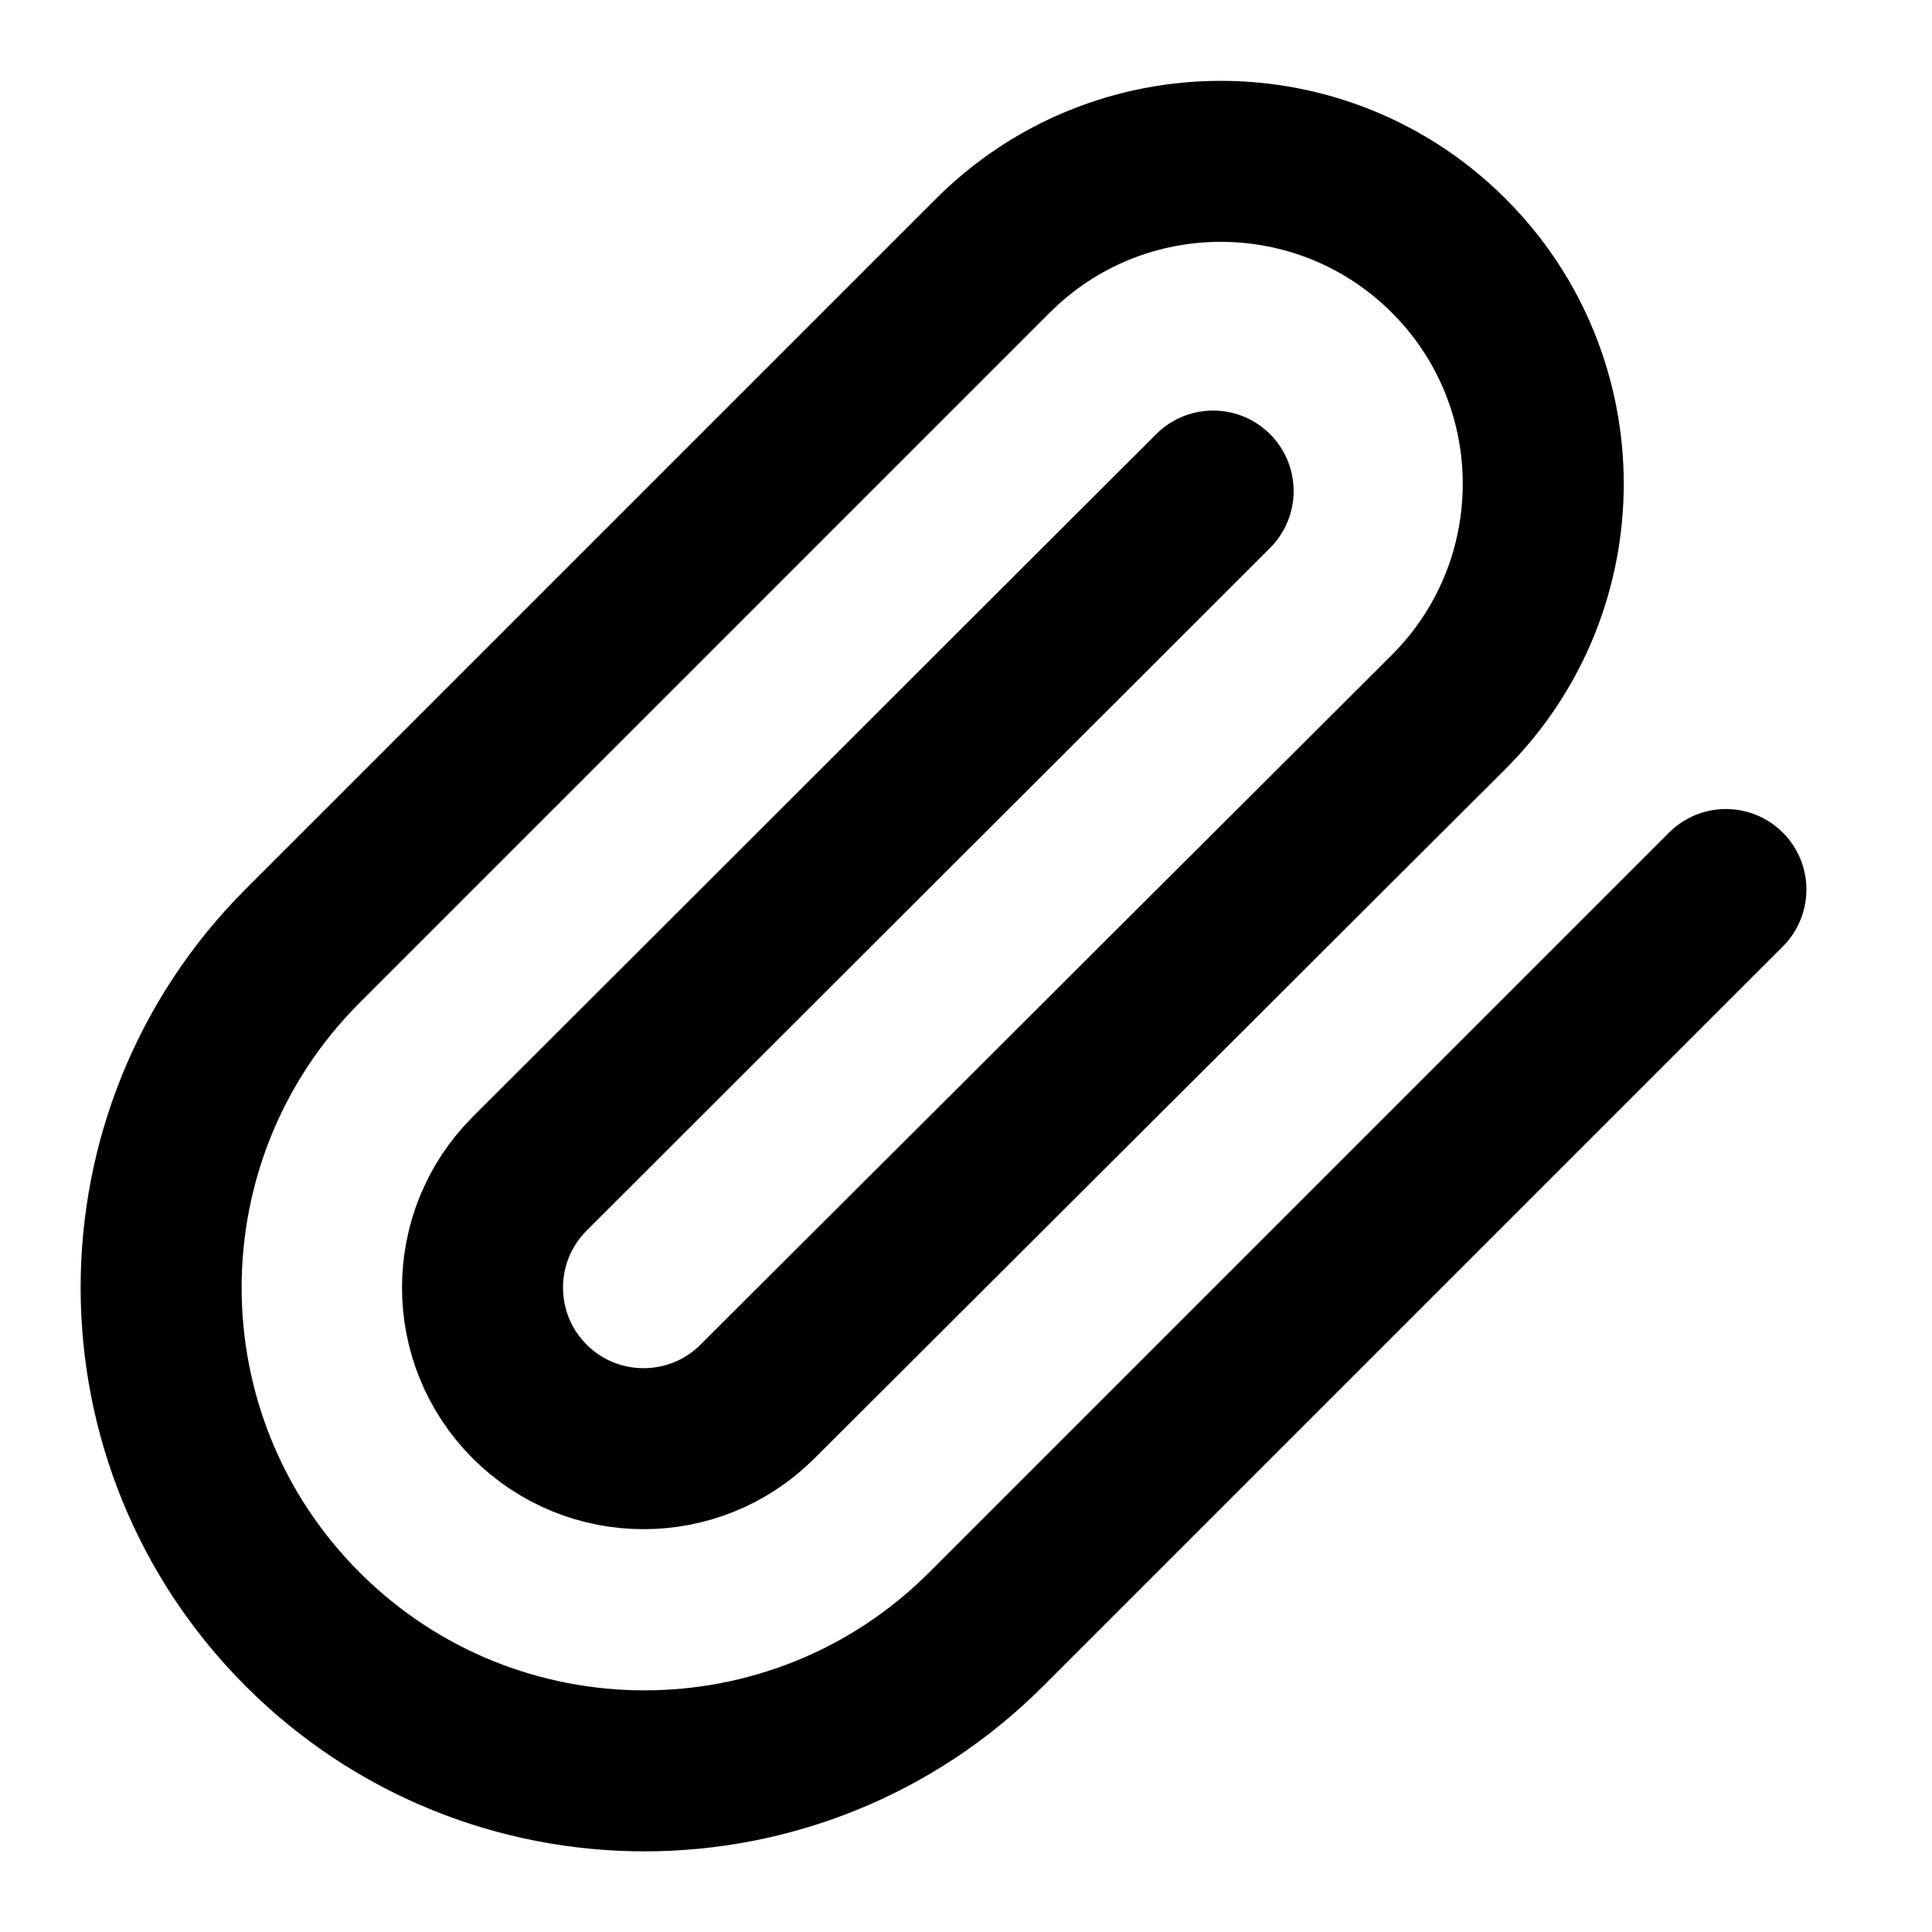
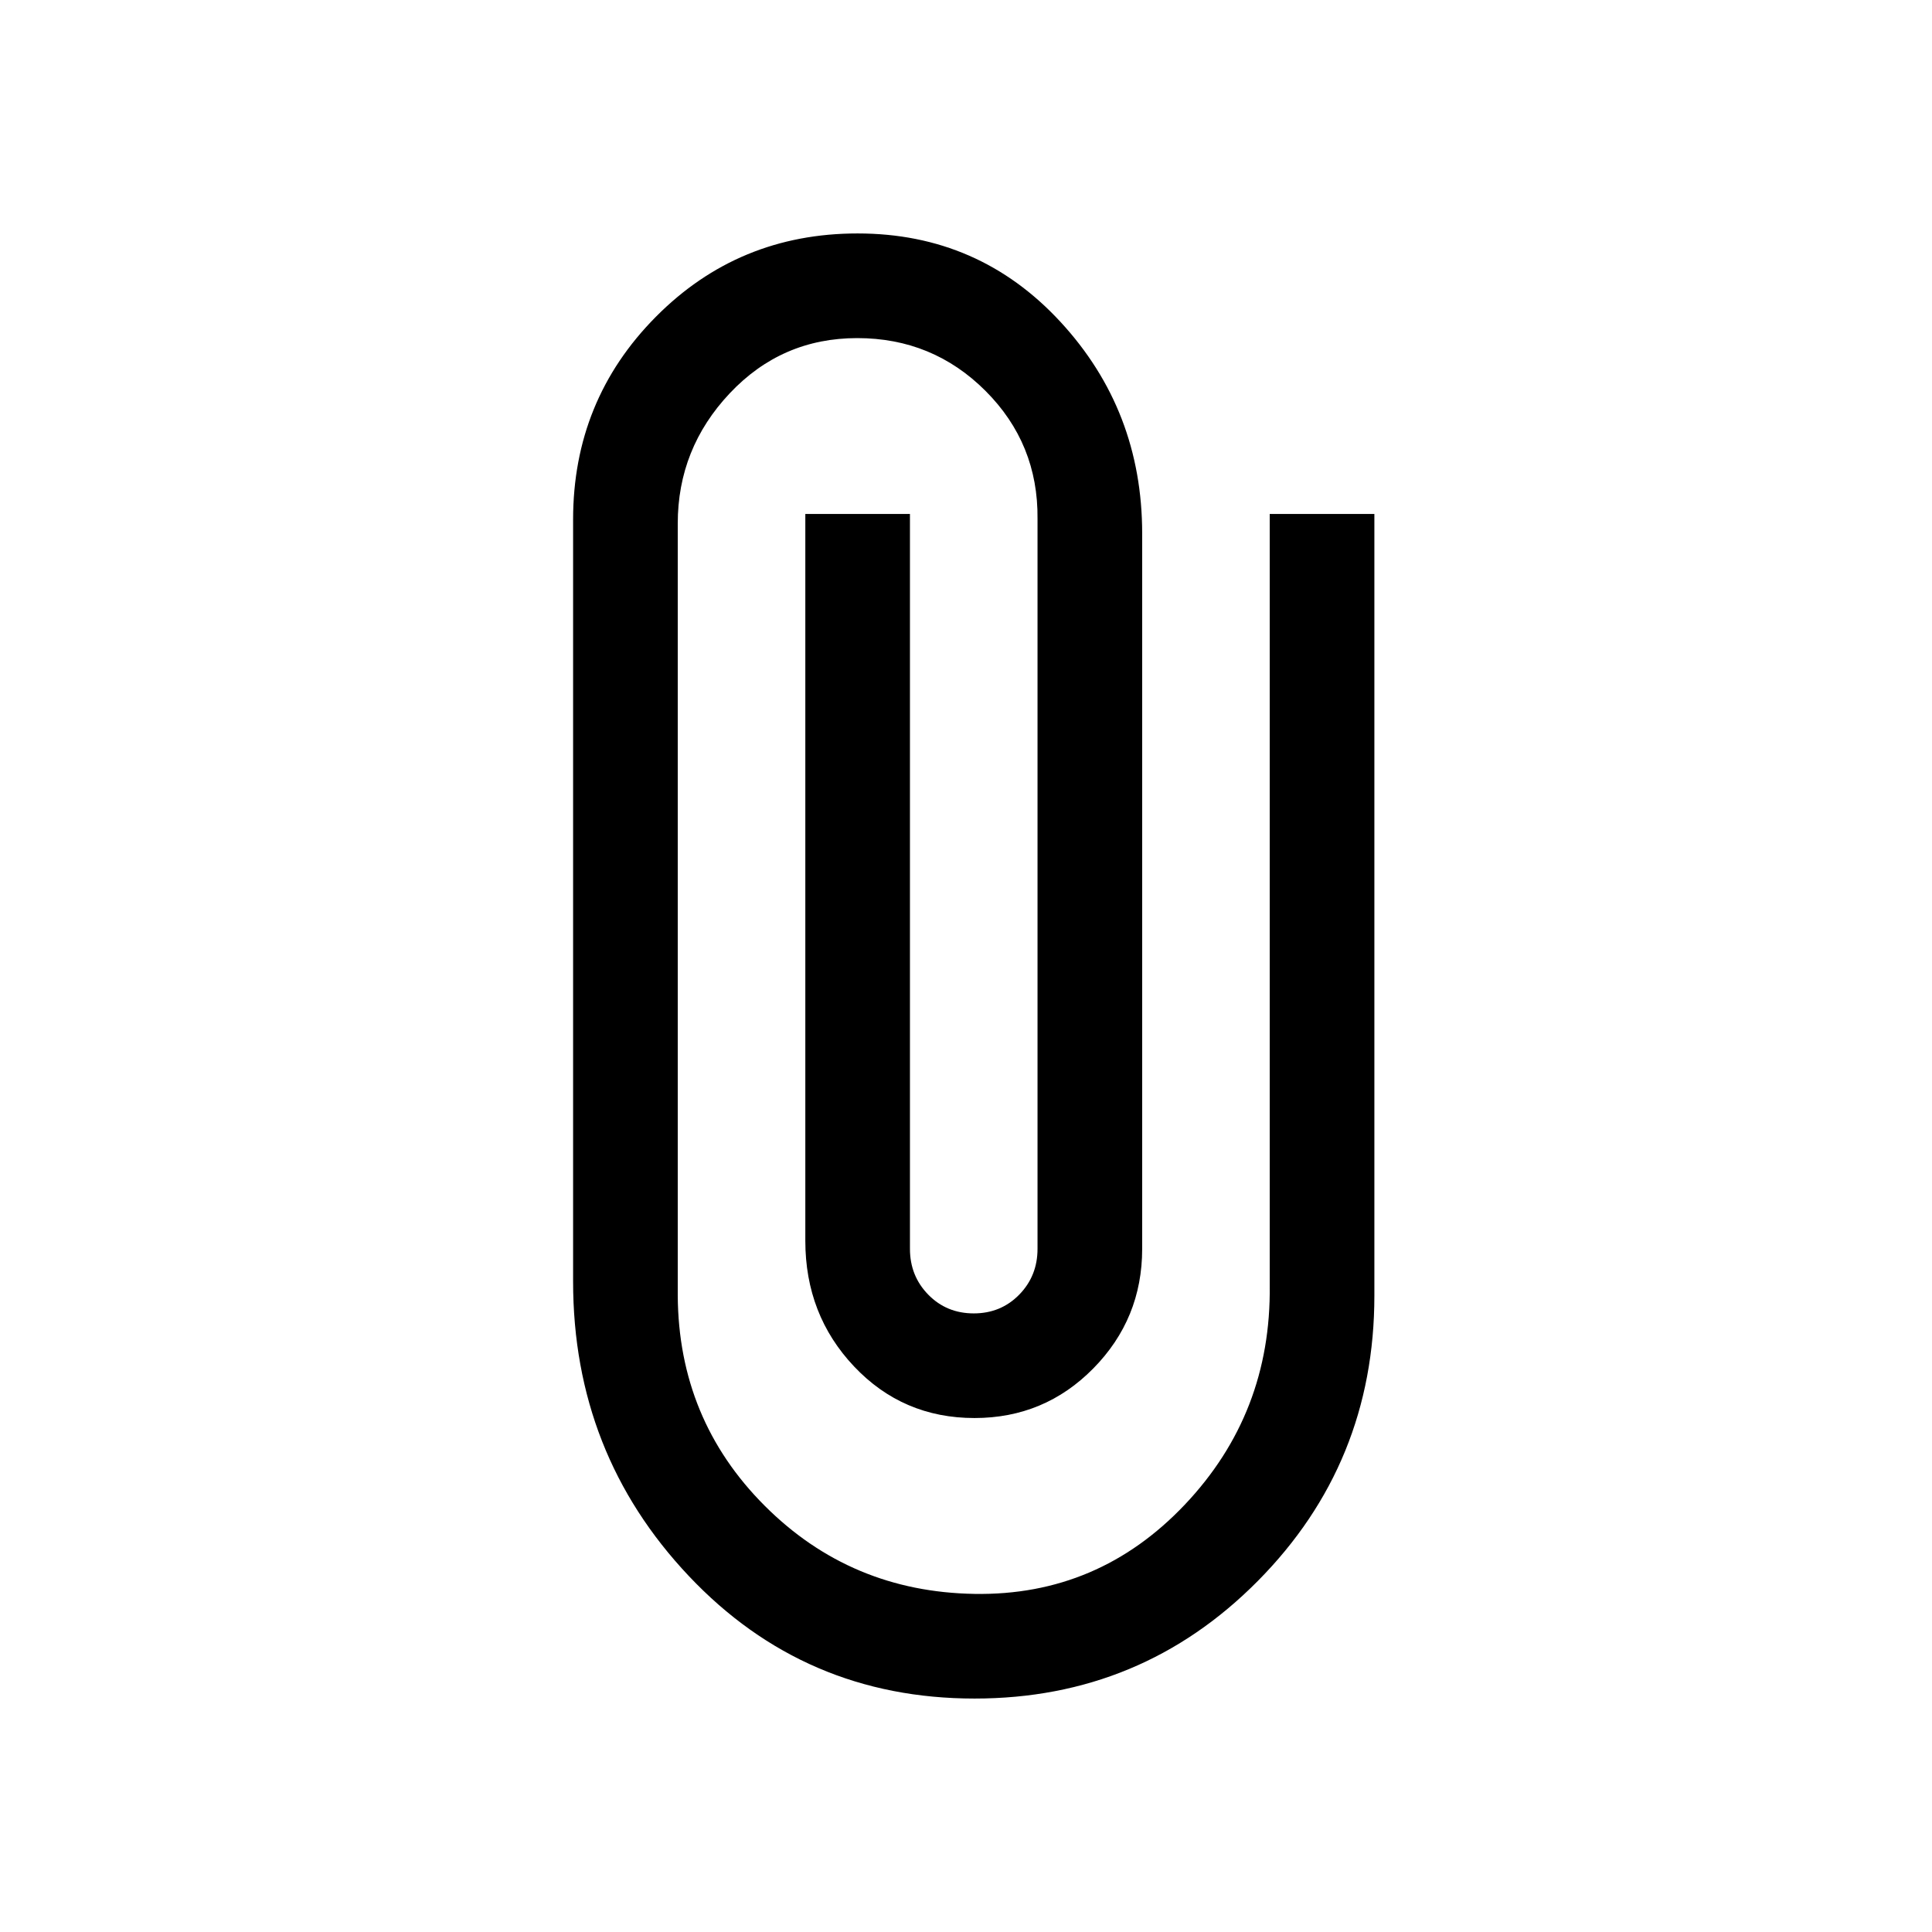
- <svg xmlns="http://www.w3.org/2000/svg" width="24" height="24" viewBox="0 0 24 24" fill="none" stroke="currentColor" stroke-width="2" stroke-linecap="round" stroke-linejoin="round">
-   <path d="m21.44 11.05-9.19 9.19a6 6 0 0 1-8.49-8.49l8.57-8.57A4 4 0 1 1 18 8.84l-8.59 8.57a2 2 0 0 1-2.83-2.83l8.49-8.48" />
+ <svg xmlns="http://www.w3.org/2000/svg" height="20" viewBox="0 -960 960 960" width="20">
+   <path d="M682.92-316.23q0 83.32-57.88 141.77Q567.16-116 484.23-116q-84.46 0-141.96-60.89-57.5-60.88-57.5-146.34v-378.62q0-59.23 41.08-100.69Q366.92-844 426.15-844q60.23 0 100.81 43.96 40.58 43.96 40.58 105.19v355.39q0 34.76-24.28 59.42-24.27 24.65-59.03 24.65-35.61 0-59.84-25.62-24.23-25.63-24.23-62.45v-361.15h51.99v365.15q0 13.48 9.11 22.78t22.59 9.3q13.47 0 22.58-9.3 9.11-9.3 9.11-22.78v-362.77q.38-37.31-25.85-63.54Q463.46-792 425.96-792q-37.51 0-63.35 27.42-25.84 27.43-25.84 64.73v383.62q.38 61.54 43.15 104.38Q422.69-169 484.23-168t104.5-44.35q42.96-45.34 42.19-108.88v-383.38h52v388.38Z" />
</svg>
